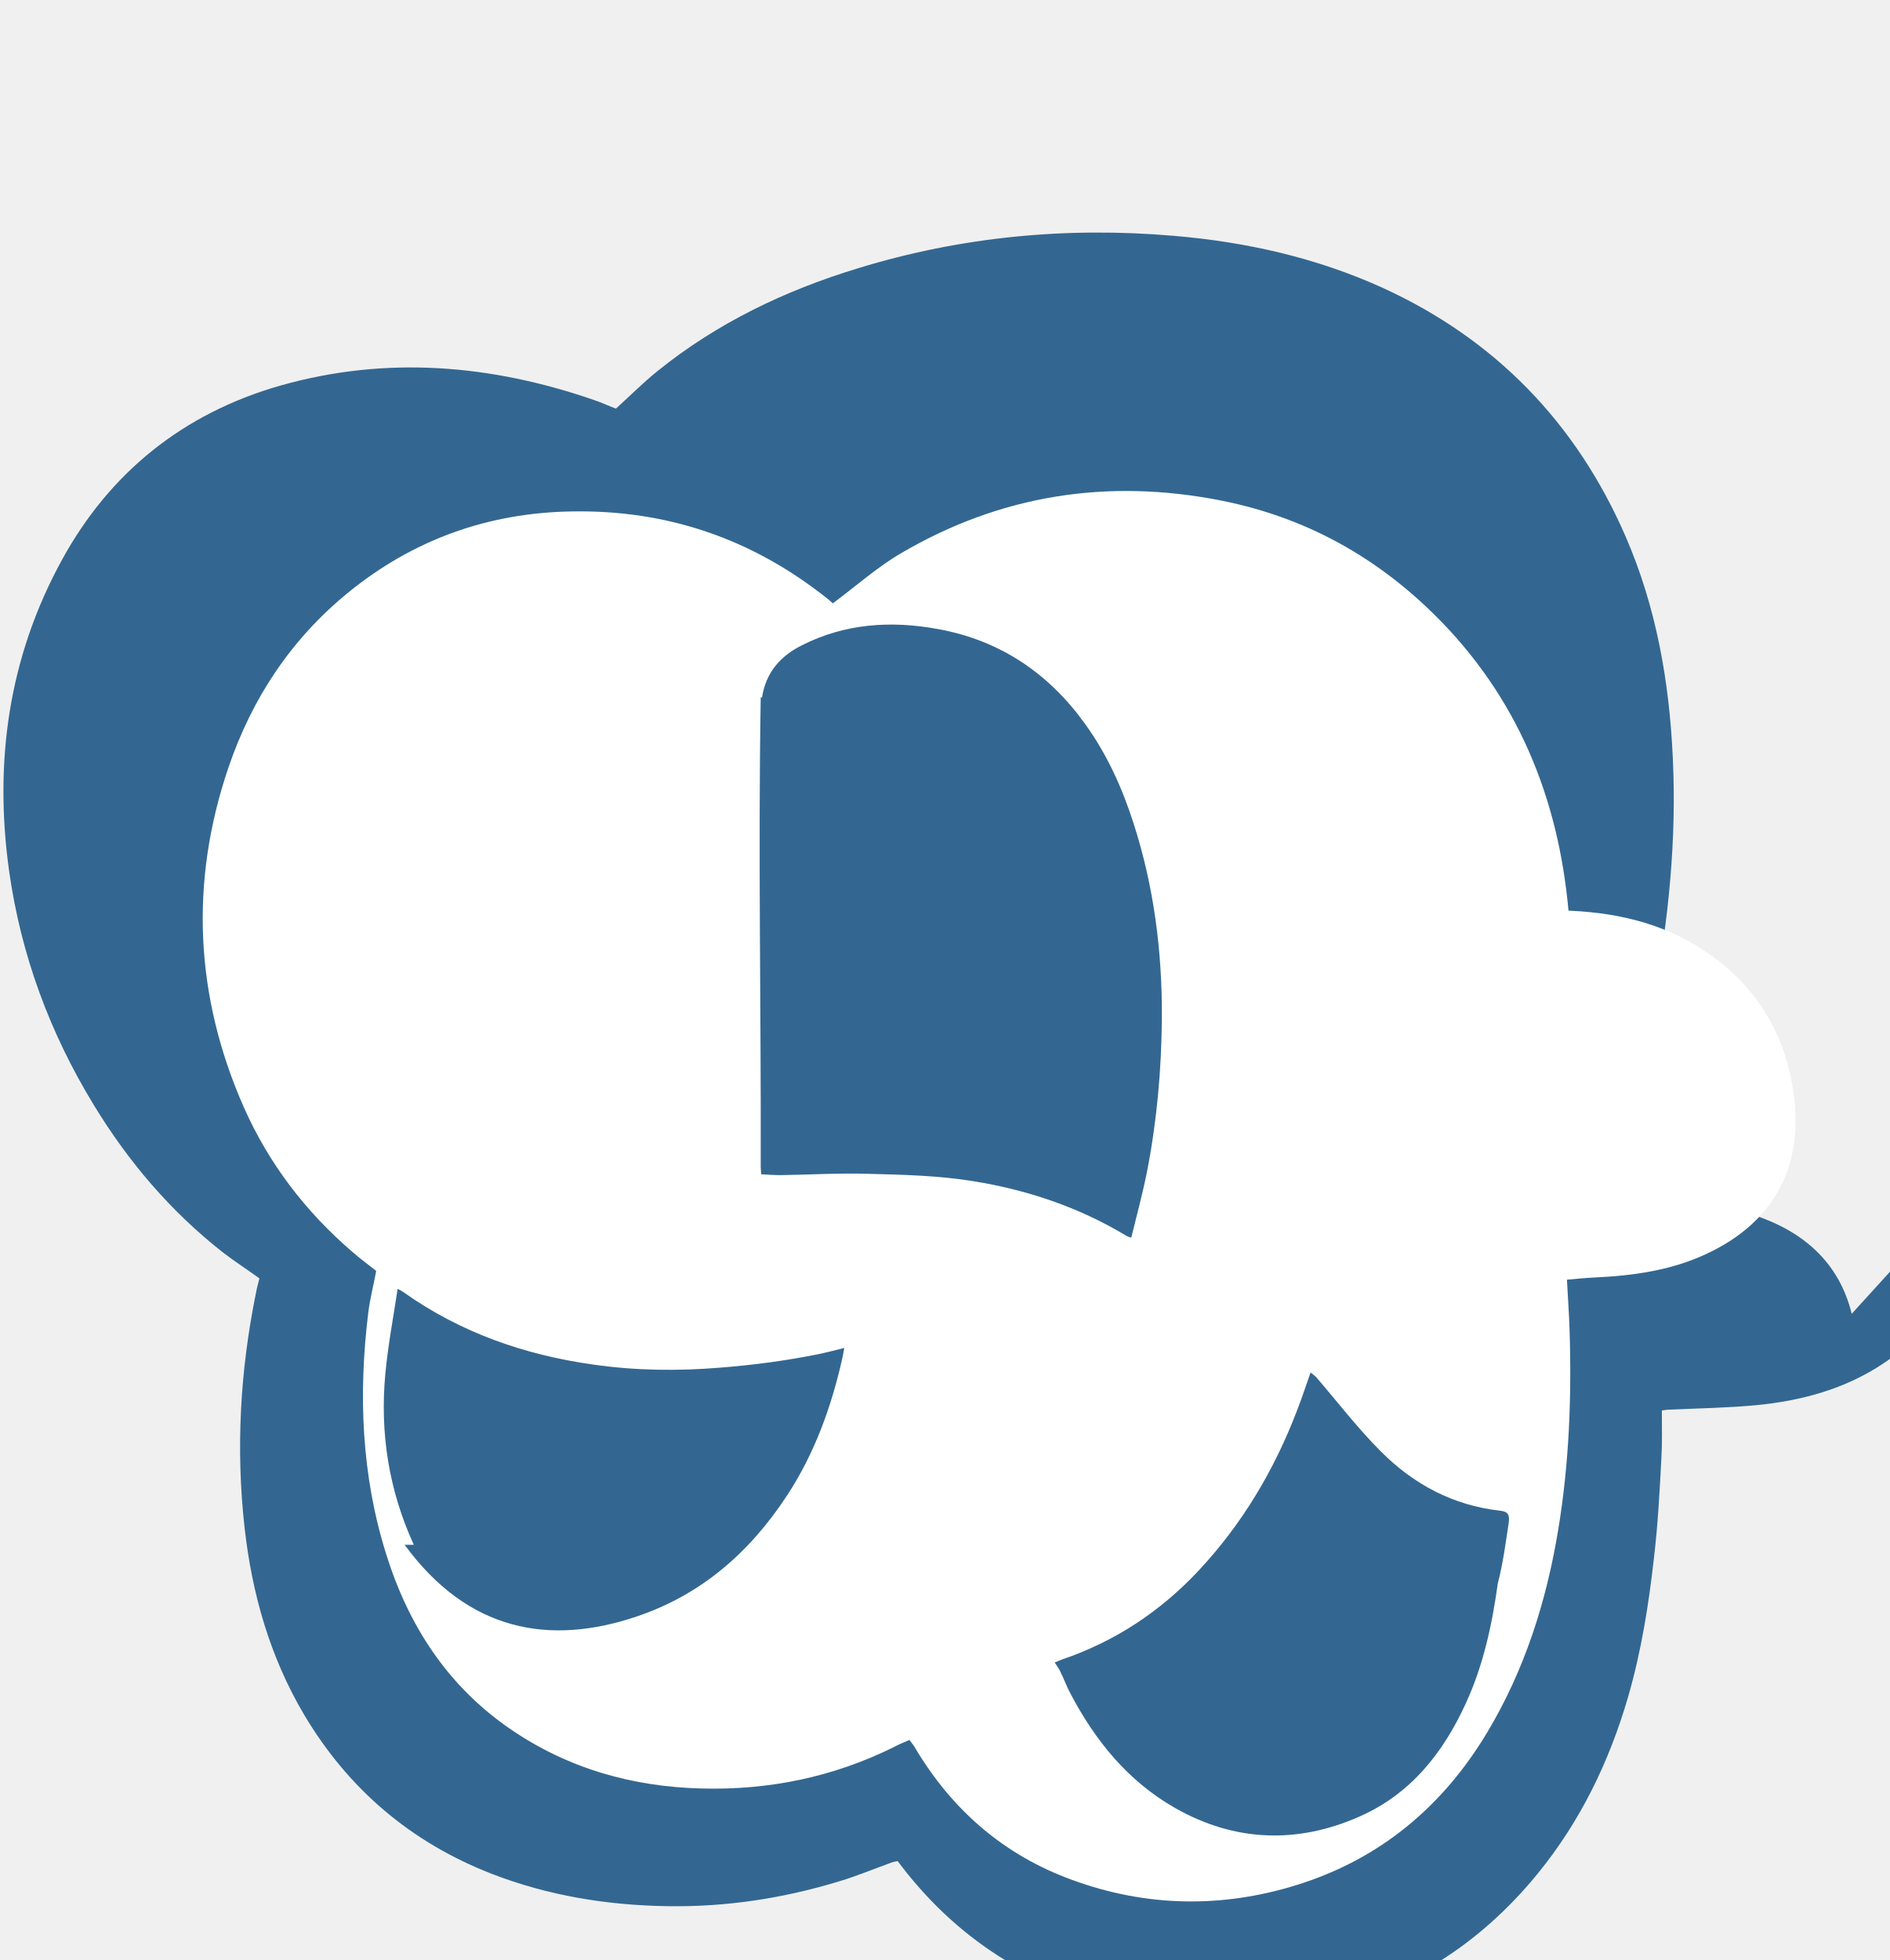
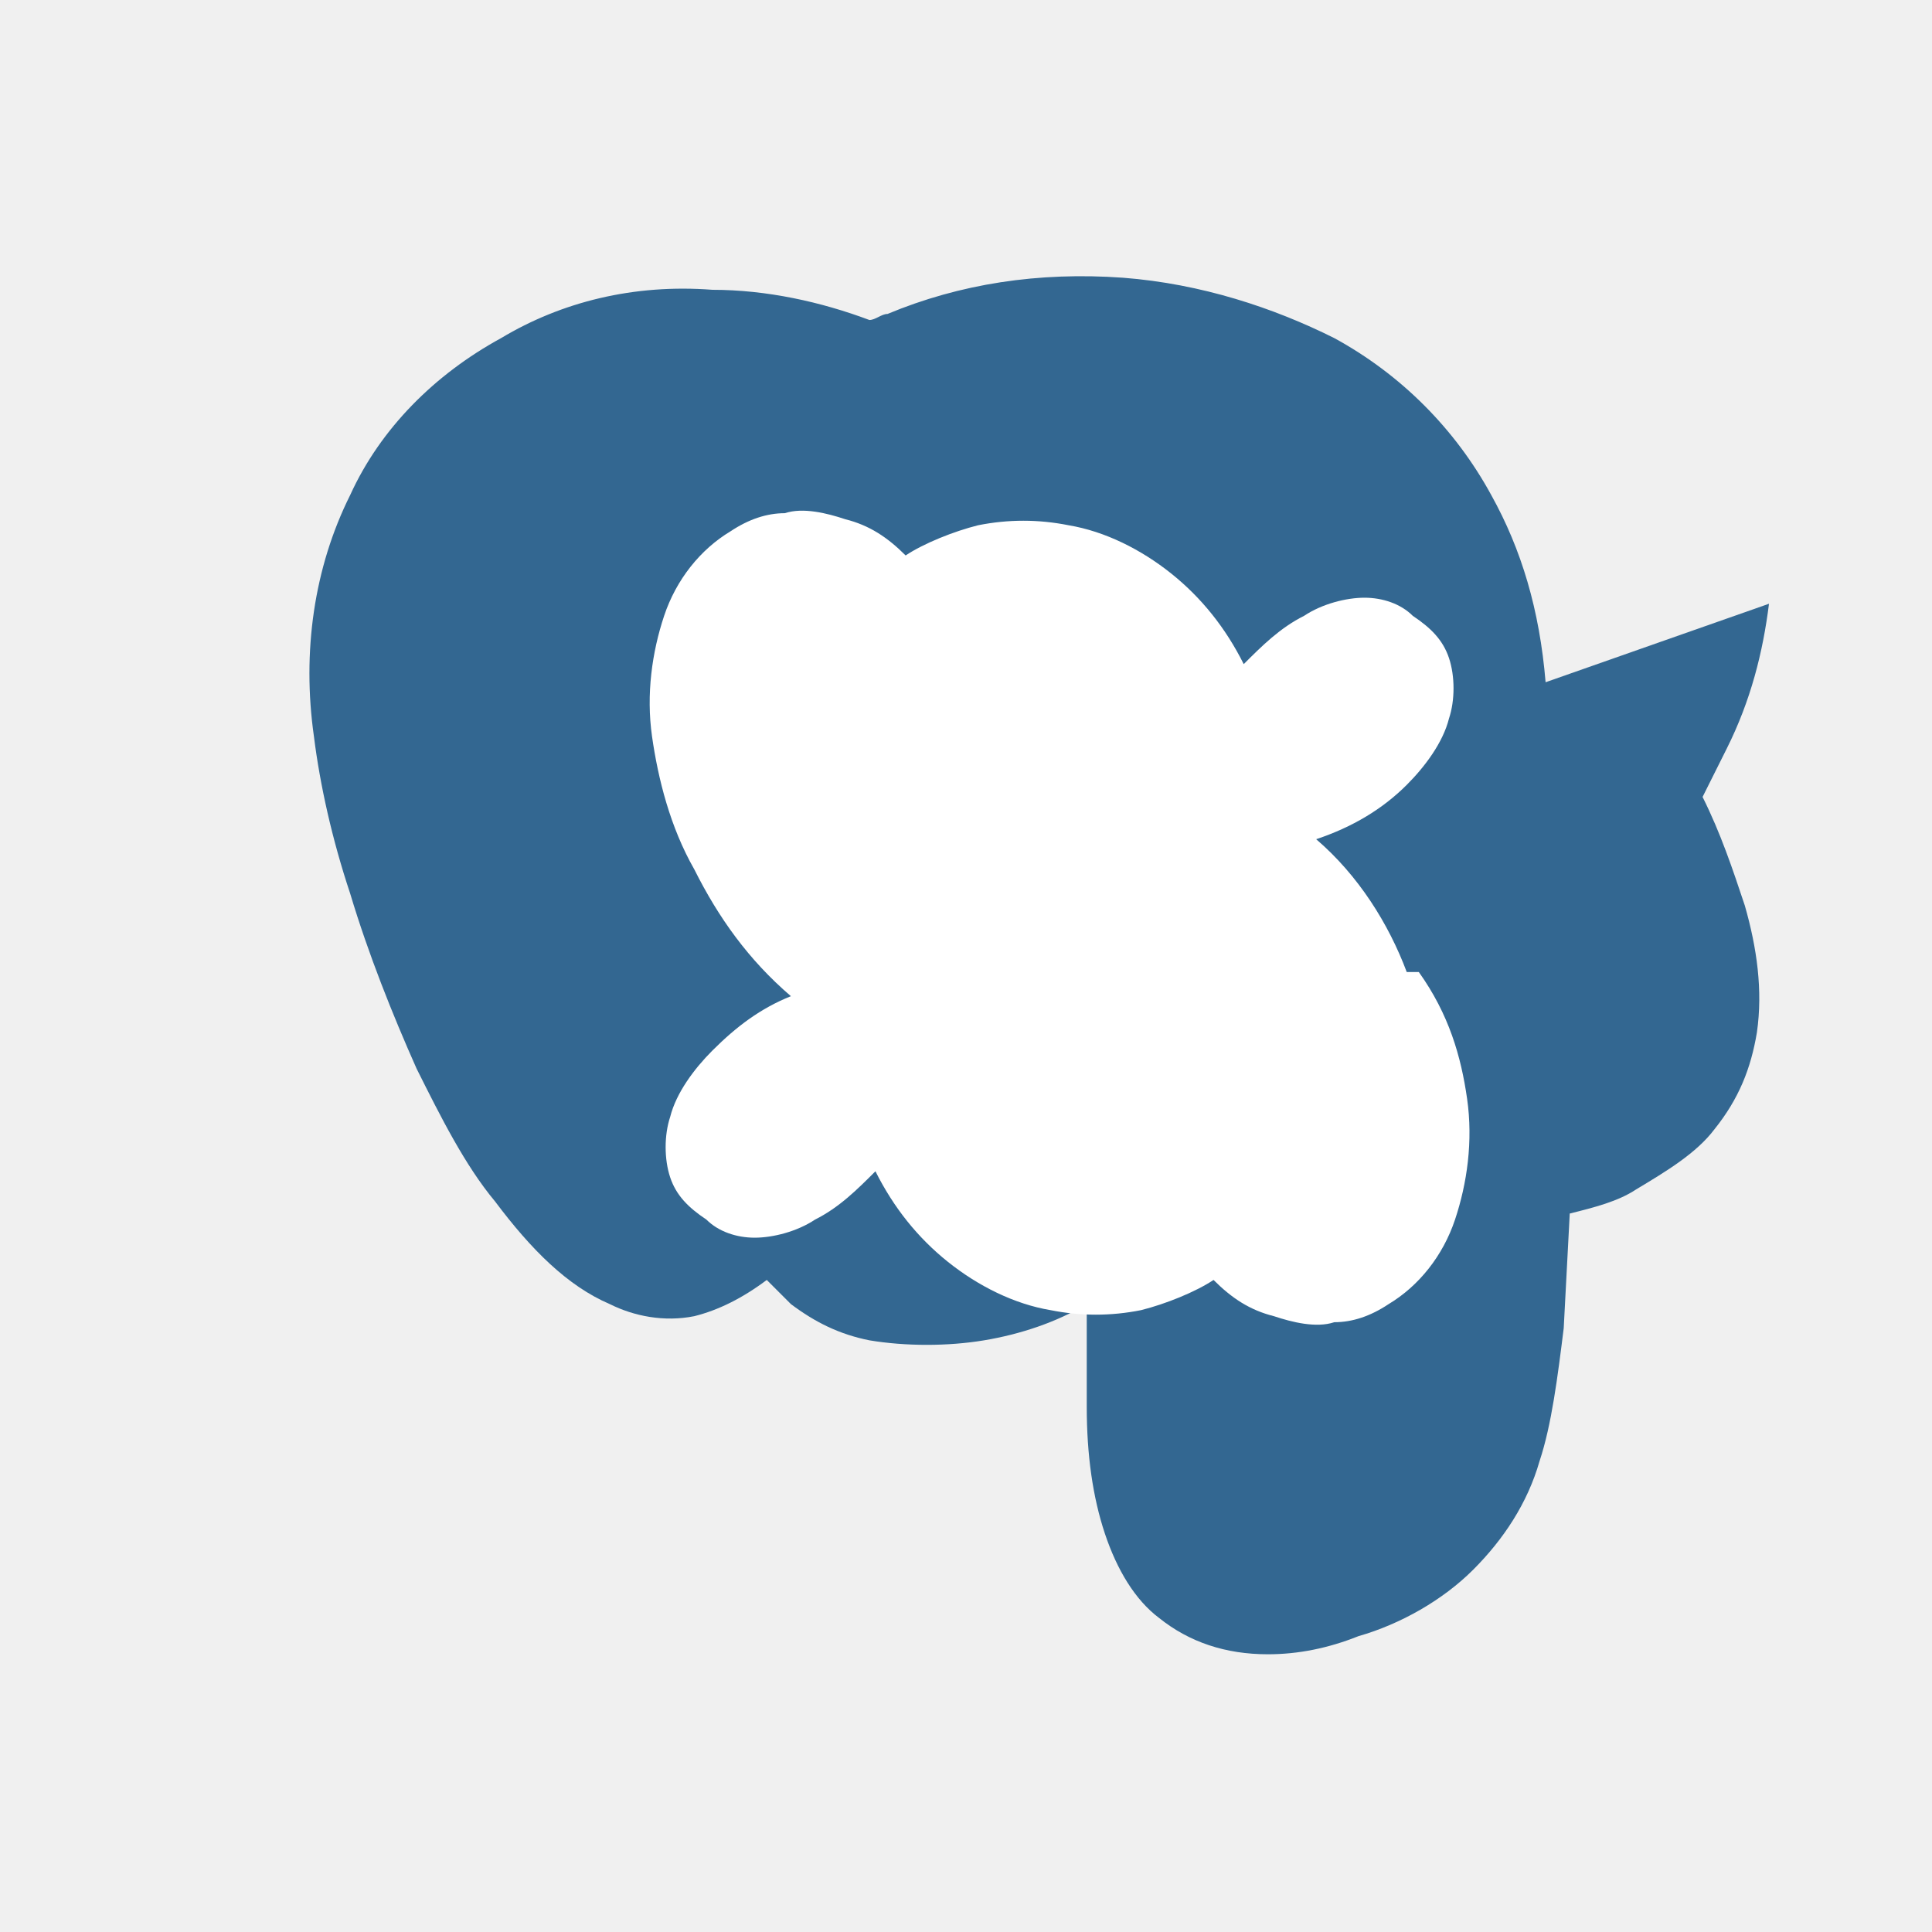
- <svg xmlns="http://www.w3.org/2000/svg" viewBox="0 0 432 448">
-   <path fill="#336791" d="M423.3 300.3c-2.9-11.8-11.2-19.1-23.1-22.8-6.2-1.9-12.9-2.5-19.4-3.4-3.7-.5-7.4-.7-11.1-1.1 2.8-14.8 5.4-29.4 8.2-44 3.5-18.4 5.4-37 4.5-55.8-.8-17.5-3.8-34.5-10.8-50.6-11.3-26-29.9-45.1-55.5-56.8-15.2-6.9-31.2-10.5-47.8-11.9-24.5-2.1-48.6.2-72.1 7.4-16.8 5.1-32.4 12.6-46 23.6-3.2 2.6-6.1 5.5-9.4 8.5-1.6-.6-3.3-1.4-5.1-2-23.5-8.1-47.4-10.1-71.5-3.3C41.7 94.5 25 108.2 14.2 127.9c-12.3 22.4-15.6 46.4-12.1 71.3 2.7 19.1 9.3 36.9 19.3 53.3 7.9 13 17.6 24.4 29.6 33.8 2.6 2 5.4 3.8 8.3 5.9-.3 1.2-.6 2.3-.8 3.4-3.6 17.7-4.6 35.5-2.6 53.5 1.7 15.2 5.8 29.6 13.6 42.8 10.1 17 24.4 29.2 42.9 36.4 12.9 5 26.4 7.2 40.3 7.4 13.4.2 26.4-1.8 39.2-5.7 4-1.2 7.8-2.8 11.7-4.2.5-.2 1-.3 1.6-.4.4.5.7.9 1 1.3 10.5 13.6 23.8 23.4 40 29.1 17.8 6.3 36.1 7.7 54.7 3.8 20.5-4.3 37.3-15.1 50.5-31.2 9.9-12.1 16.5-25.8 20.8-40.6 3-10.4 4.7-21 5.9-31.8.9-7.6 1.3-15.2 1.7-22.9.2-3.5.1-7 .1-10.7.7-.1 1.3-.2 1.8-.2 6.6-.3 13.1-.4 19.6-1 10.5-1 20.5-3.7 29.3-9.6 12.8-8.6 18.1-20.8 14.8-35.6z" />
-   <path fill="#fff" d="M358.9 212.8c-1.5-25.9-9.7-49.4-27.6-68.8-14.3-15.4-31.5-25.5-52.2-29.6-25.9-5.1-50.4-1.3-73.2 12.1-5.3 3.1-9.9 7.2-15.5 11.4-.5-.4-.9-.8-1.3-1.1-17.2-13.7-36.7-20.3-58.4-19.9-19.2.3-36.4 6.5-51.3 18.7-12.9 10.6-21.8 24-27.2 39.9-8.9 26.2-7.6 52.3 3.5 77.5 5.7 12.9 14.1 23.9 24.8 33.1 1.7 1.5 3.5 2.8 5.5 4.4-.6 3.2-1.4 6.3-1.8 9.4-2.3 18.7-1.6 37.3 4.1 55.4 5.1 16.3 14 30 28.2 39.8 13.2 9.1 28 13.3 43.9 13.7 15.4.4 30-2.6 43.8-9.4 1.1-.6 2.3-1.1 3.7-1.7.4.6.8 1 1.1 1.5 8.5 14.4 20.4 24.8 36.1 30.5 16.9 6.2 34.3 6.5 51.5 1.1 18.9-5.9 33.2-17.9 43.3-34.7 8.6-14.3 13.6-30 16.3-46.4 2.5-15.1 3.1-30.4 2.6-45.7-.1-3.7-.4-7.4-.6-11.5 2.2-.2 4.2-.4 6.2-.5 8.9-.4 17.6-1.6 25.7-5.4 15.9-7.4 22.6-20.7 19.7-38.1-2.2-13.2-8.9-23.6-19.9-31-9.9-6.7-21.1-9.1-32.8-9.4-5.2-.1-10.4.3-16.1.6zM174.2 159.4c.9-5.8 4.3-9.5 9.1-11.9 9.9-5 20.4-5.7 31.2-3.7 14.2 2.6 25.2 10.1 33.5 21.6 5 6.9 8.5 14.6 11.1 22.7 4.7 14.5 6.6 29.5 6.5 44.7-.1 11.6-1.1 23.1-3.3 34.5-1 5.2-2.4 10.3-3.7 15.6-.5-.2-1-.3-1.4-.6-10.7-6.4-22.3-10.3-34.6-12.3-8-1.3-16.1-1.5-24.2-1.7-6.6-.2-13.3.2-19.9.3-1.5 0-2.9-.1-4.5-.2 0-.6-.1-1.1-.1-1.6.1-35.8-.6-71.6 0-107.4zM94.6 353.1c-5.7-12.4-7.8-25.6-6.5-39.2.6-6.4 1.8-12.7 2.8-19.3.6.3 1 .5 1.4.8 13 9.2 27.6 14.3 43.3 16.5 9.7 1.4 19.4 1.5 29.1.7 7.6-.6 15.1-1.6 22.5-3.1 1.9-.4 3.8-.9 5.8-1.4-.2 1-.3 1.8-.5 2.6-2.5 11-6.3 21.5-12.5 31-8.5 13-19.6 22.8-34.5 27.8-19.9 6.7-38.5 3.4-53-16.4zM342.4 361.9c-1.3 9.4-3.3 18.7-7.3 27.4-5.2 11.4-12.7 20.8-24.3 25.9-14.2 6.3-28.5 5.8-42.1-1.9-10.9-6.2-18.4-15.5-24.1-26.4-.8-1.5-1.4-3.2-2.2-4.8-.3-.7-.8-1.3-1.3-2.1.7-.3 1.2-.5 1.7-.7 12.1-4.1 22.5-11 31.2-20.3 10-10.7 17.3-23 22.5-36.6 1.1-2.8 2-5.6 3.1-8.7.6.5 1 .8 1.3 1.1 4.9 5.7 9.5 11.7 14.8 17 7.5 7.5 16.5 12.3 27.2 13.5 1.9.2 2.2 1 2 2.7-.7 4.6-1.3 9.3-2.5 13.9z" />
+ <svg xmlns="http://www.w3.org/2000/svg" width="800px" height="800px" viewBox="0 0 32 32">
+   <path d="M25.6 11.3c-.1-1.2-.4-2.2-.9-3.1-.6-1.1-1.5-2-2.6-2.6-1-.5-2.2-.9-3.5-1-1.4-.1-2.7.1-3.9.6-.1 0-.2.1-.3.1-.8-.3-1.7-.5-2.6-.5-1.3-.1-2.5.2-3.5.8-1.1.6-2 1.5-2.5 2.6-.6 1.2-.8 2.6-.6 4 .1.8.3 1.7.6 2.6.3 1 .7 2 1.1 2.9.4.8.8 1.6 1.3 2.2.6.8 1.2 1.4 1.9 1.7.4.2.9.3 1.4.2.4-.1.8-.3 1.2-.6.1.1.3.3.4.4.4.3.8.5 1.3.6.6.1 1.3.1 1.9 0 .6-.1 1.2-.3 1.7-.6v1.7c0 .8.1 1.5.3 2.1.2.6.5 1.1.9 1.4.5.4 1.1.6 1.8.6.5 0 1-.1 1.5-.3.7-.2 1.4-.6 1.9-1.1.5-.5.9-1.1 1.1-1.8.2-.6.3-1.4.4-2.2l.1-1.9c.4-.1.8-.2 1.1-.4.5-.3 1-.6 1.3-1 .4-.5.6-1 .7-1.6.1-.7 0-1.4-.2-2.1-.2-.6-.4-1.2-.7-1.8l.4-.8c.4-.8.6-1.6.7-2.4z" fill="#336791" />
+   <path d="M23.3 16.1c-.3-.8-.8-1.6-1.5-2.2.6-.2 1.1-.5 1.5-.9.3-.3.6-.7.7-1.1.1-.3.1-.7 0-1-.1-.3-.3-.5-.6-.7-.2-.2-.5-.3-.8-.3-.3 0-.7.1-1 .3-.4.2-.7.5-1 .8-.3-.6-.7-1.1-1.2-1.5-.5-.4-1.1-.7-1.7-.8-.5-.1-1-.1-1.5 0-.4.1-.9.3-1.2.5-.3-.3-.6-.5-1-.6-.3-.1-.7-.2-1-.1-.3 0-.6.1-.9.3-.5.3-.9.8-1.1 1.4-.2.6-.3 1.3-.2 2 .1.7.3 1.5.7 2.2.4.8.9 1.5 1.6 2.1-.5.2-.9.5-1.3.9-.3.3-.6.7-.7 1.1-.1.3-.1.7 0 1 .1.3.3.5.6.7.2.2.5.3.8.3.3 0 .7-.1 1-.3.4-.2.7-.5 1-.8.3.6.7 1.1 1.2 1.5.5.4 1.1.7 1.7.8.5.1 1 .1 1.5 0 .4-.1.9-.3 1.2-.5.3.3.6.5 1 .6.3.1.7.2 1 .1.3 0 .6-.1.9-.3.5-.3.9-.8 1.1-1.4.2-.6.3-1.3.2-2-.1-.7-.3-1.4-.8-2.1z" fill="#fff" />
</svg>
